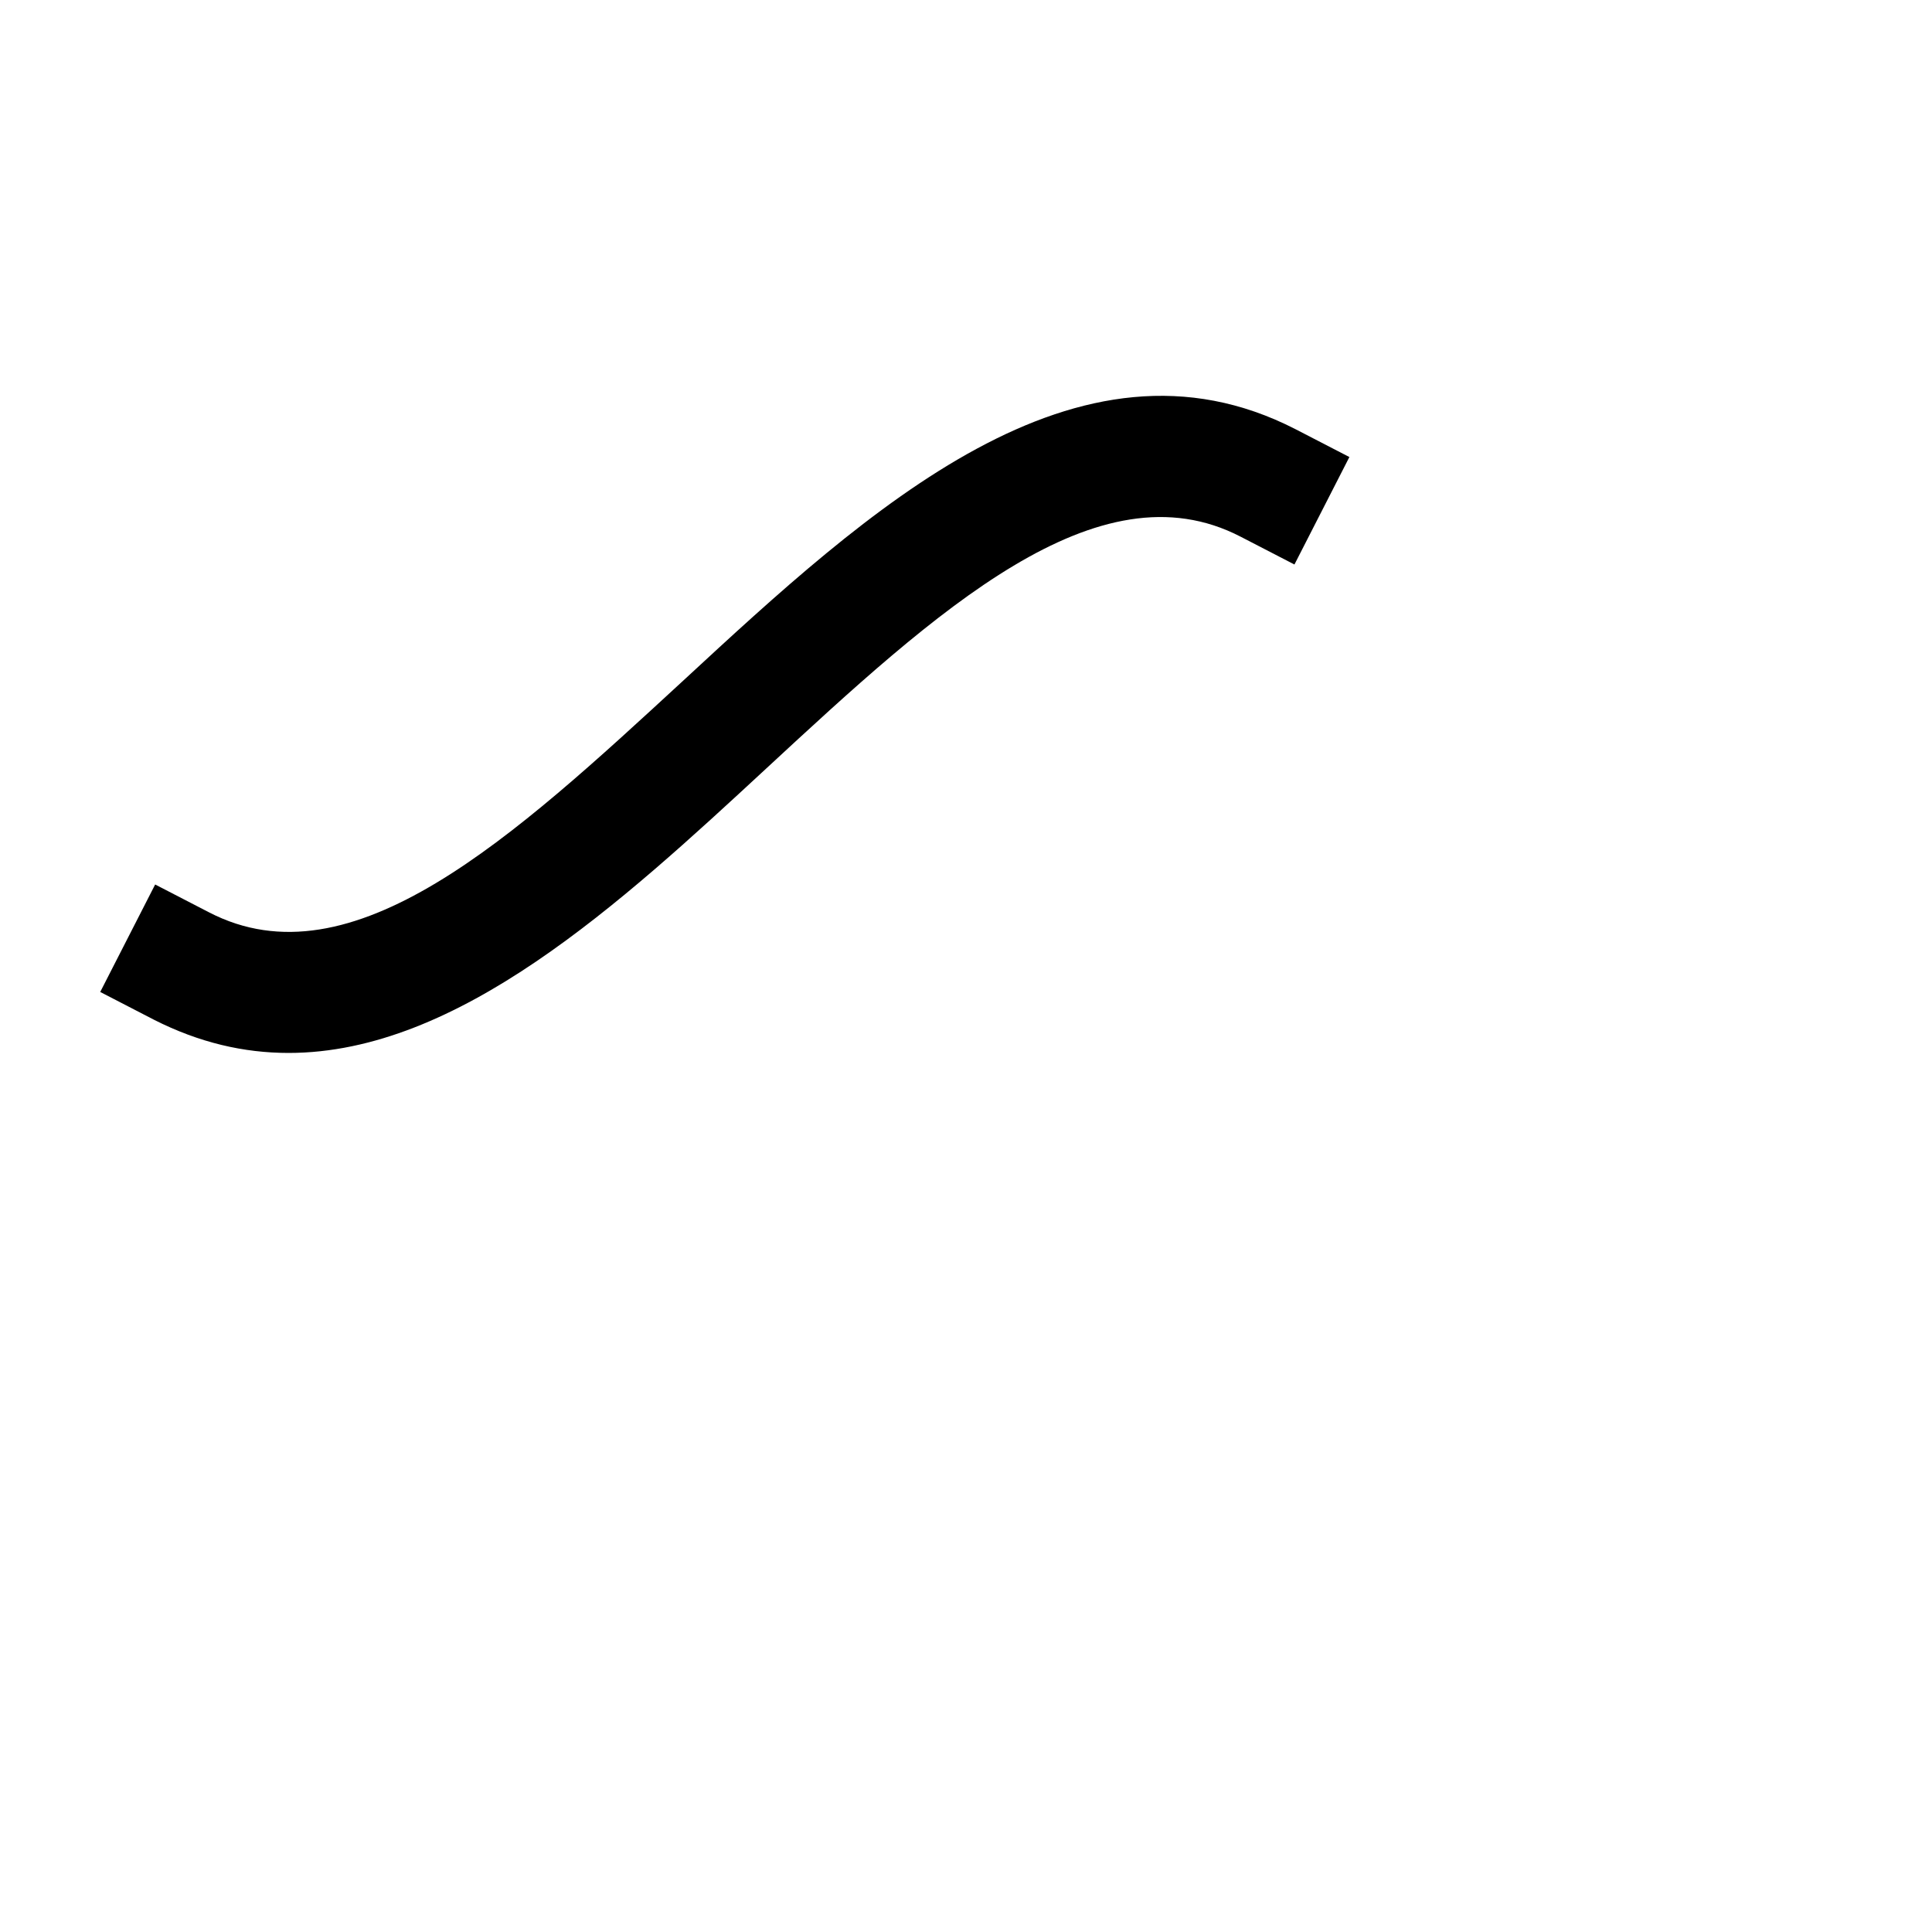
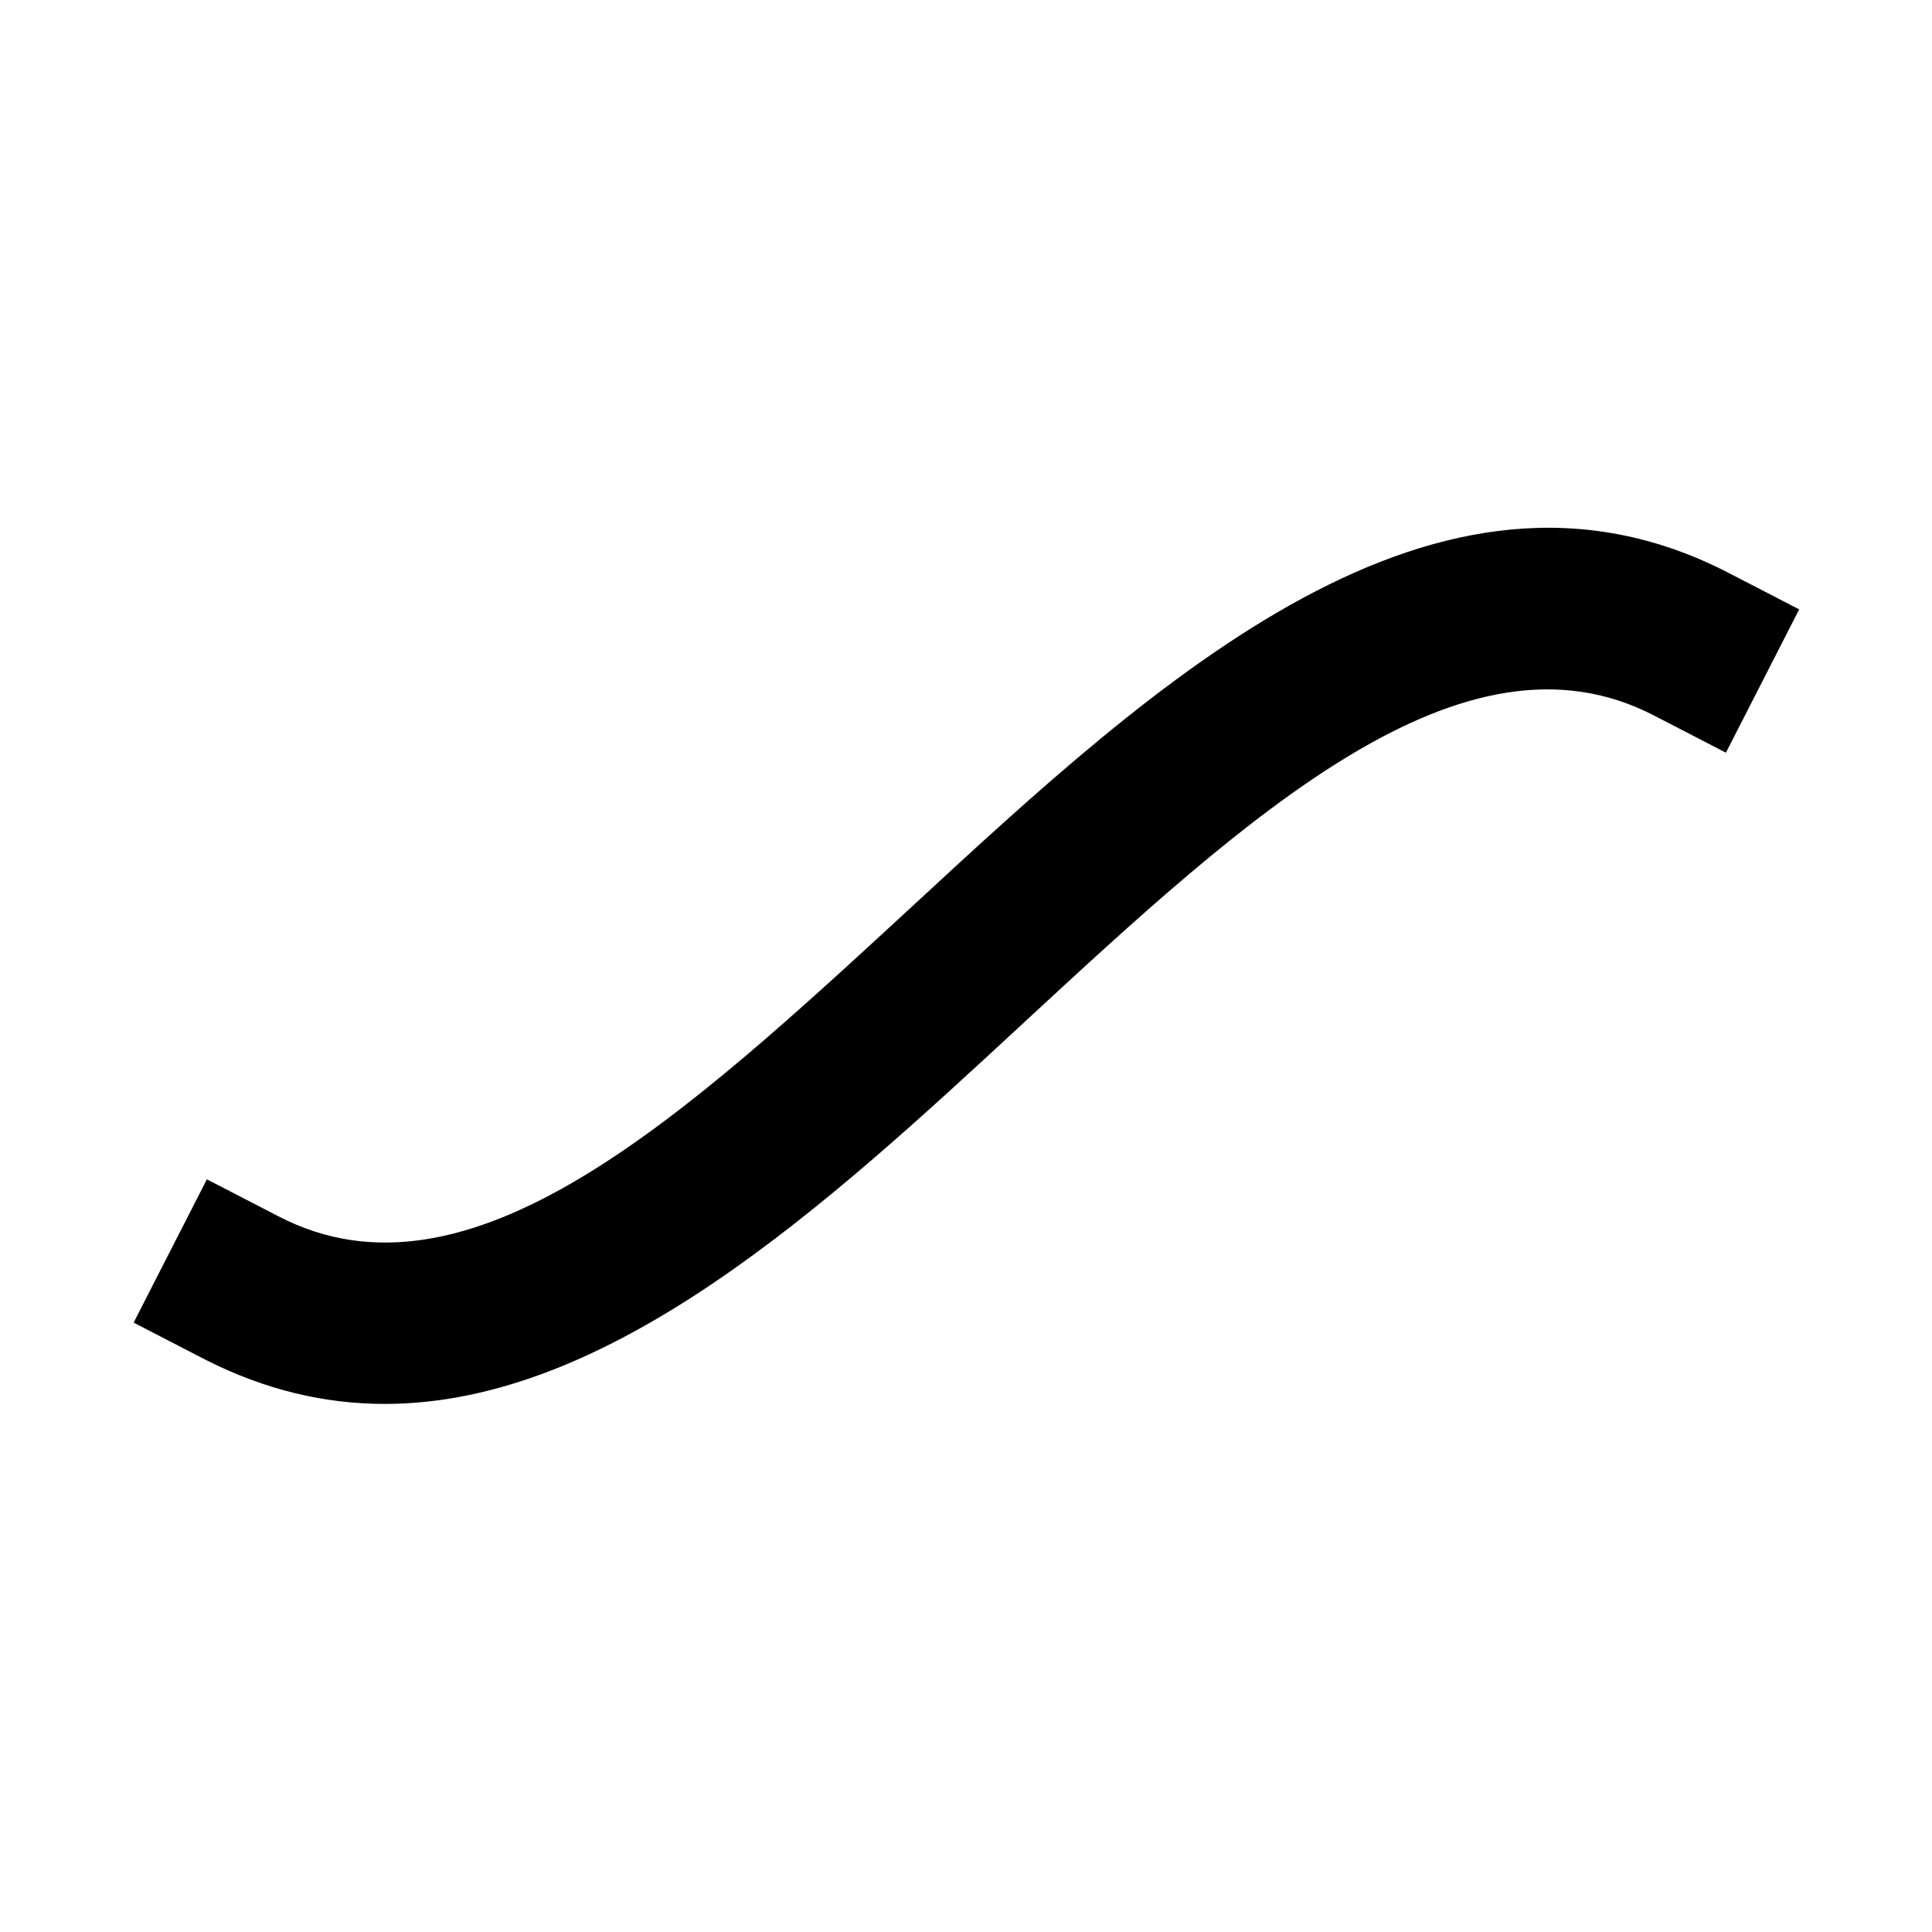
- <svg xmlns="http://www.w3.org/2000/svg" width="32" height="32" fill="currentColor" viewBox="0 0 32 32">
+ <svg xmlns="http://www.w3.org/2000/svg" width="24" height="24" fill="currentColor" viewBox="0 0 24 24">
  <path d="m11.32,11.27c-2.82,2.6-5.49,5.07-7.86,3.84l-.89-.46-.91,1.78.89.46c.75.38,1.49.55,2.23.55,2.81,0,5.49-2.47,7.91-4.71,2.82-2.61,5.49-5.07,7.86-3.84l.89.46.91-1.78-.89-.46c-3.62-1.86-7.08,1.33-10.14,4.16Z" />
</svg>
